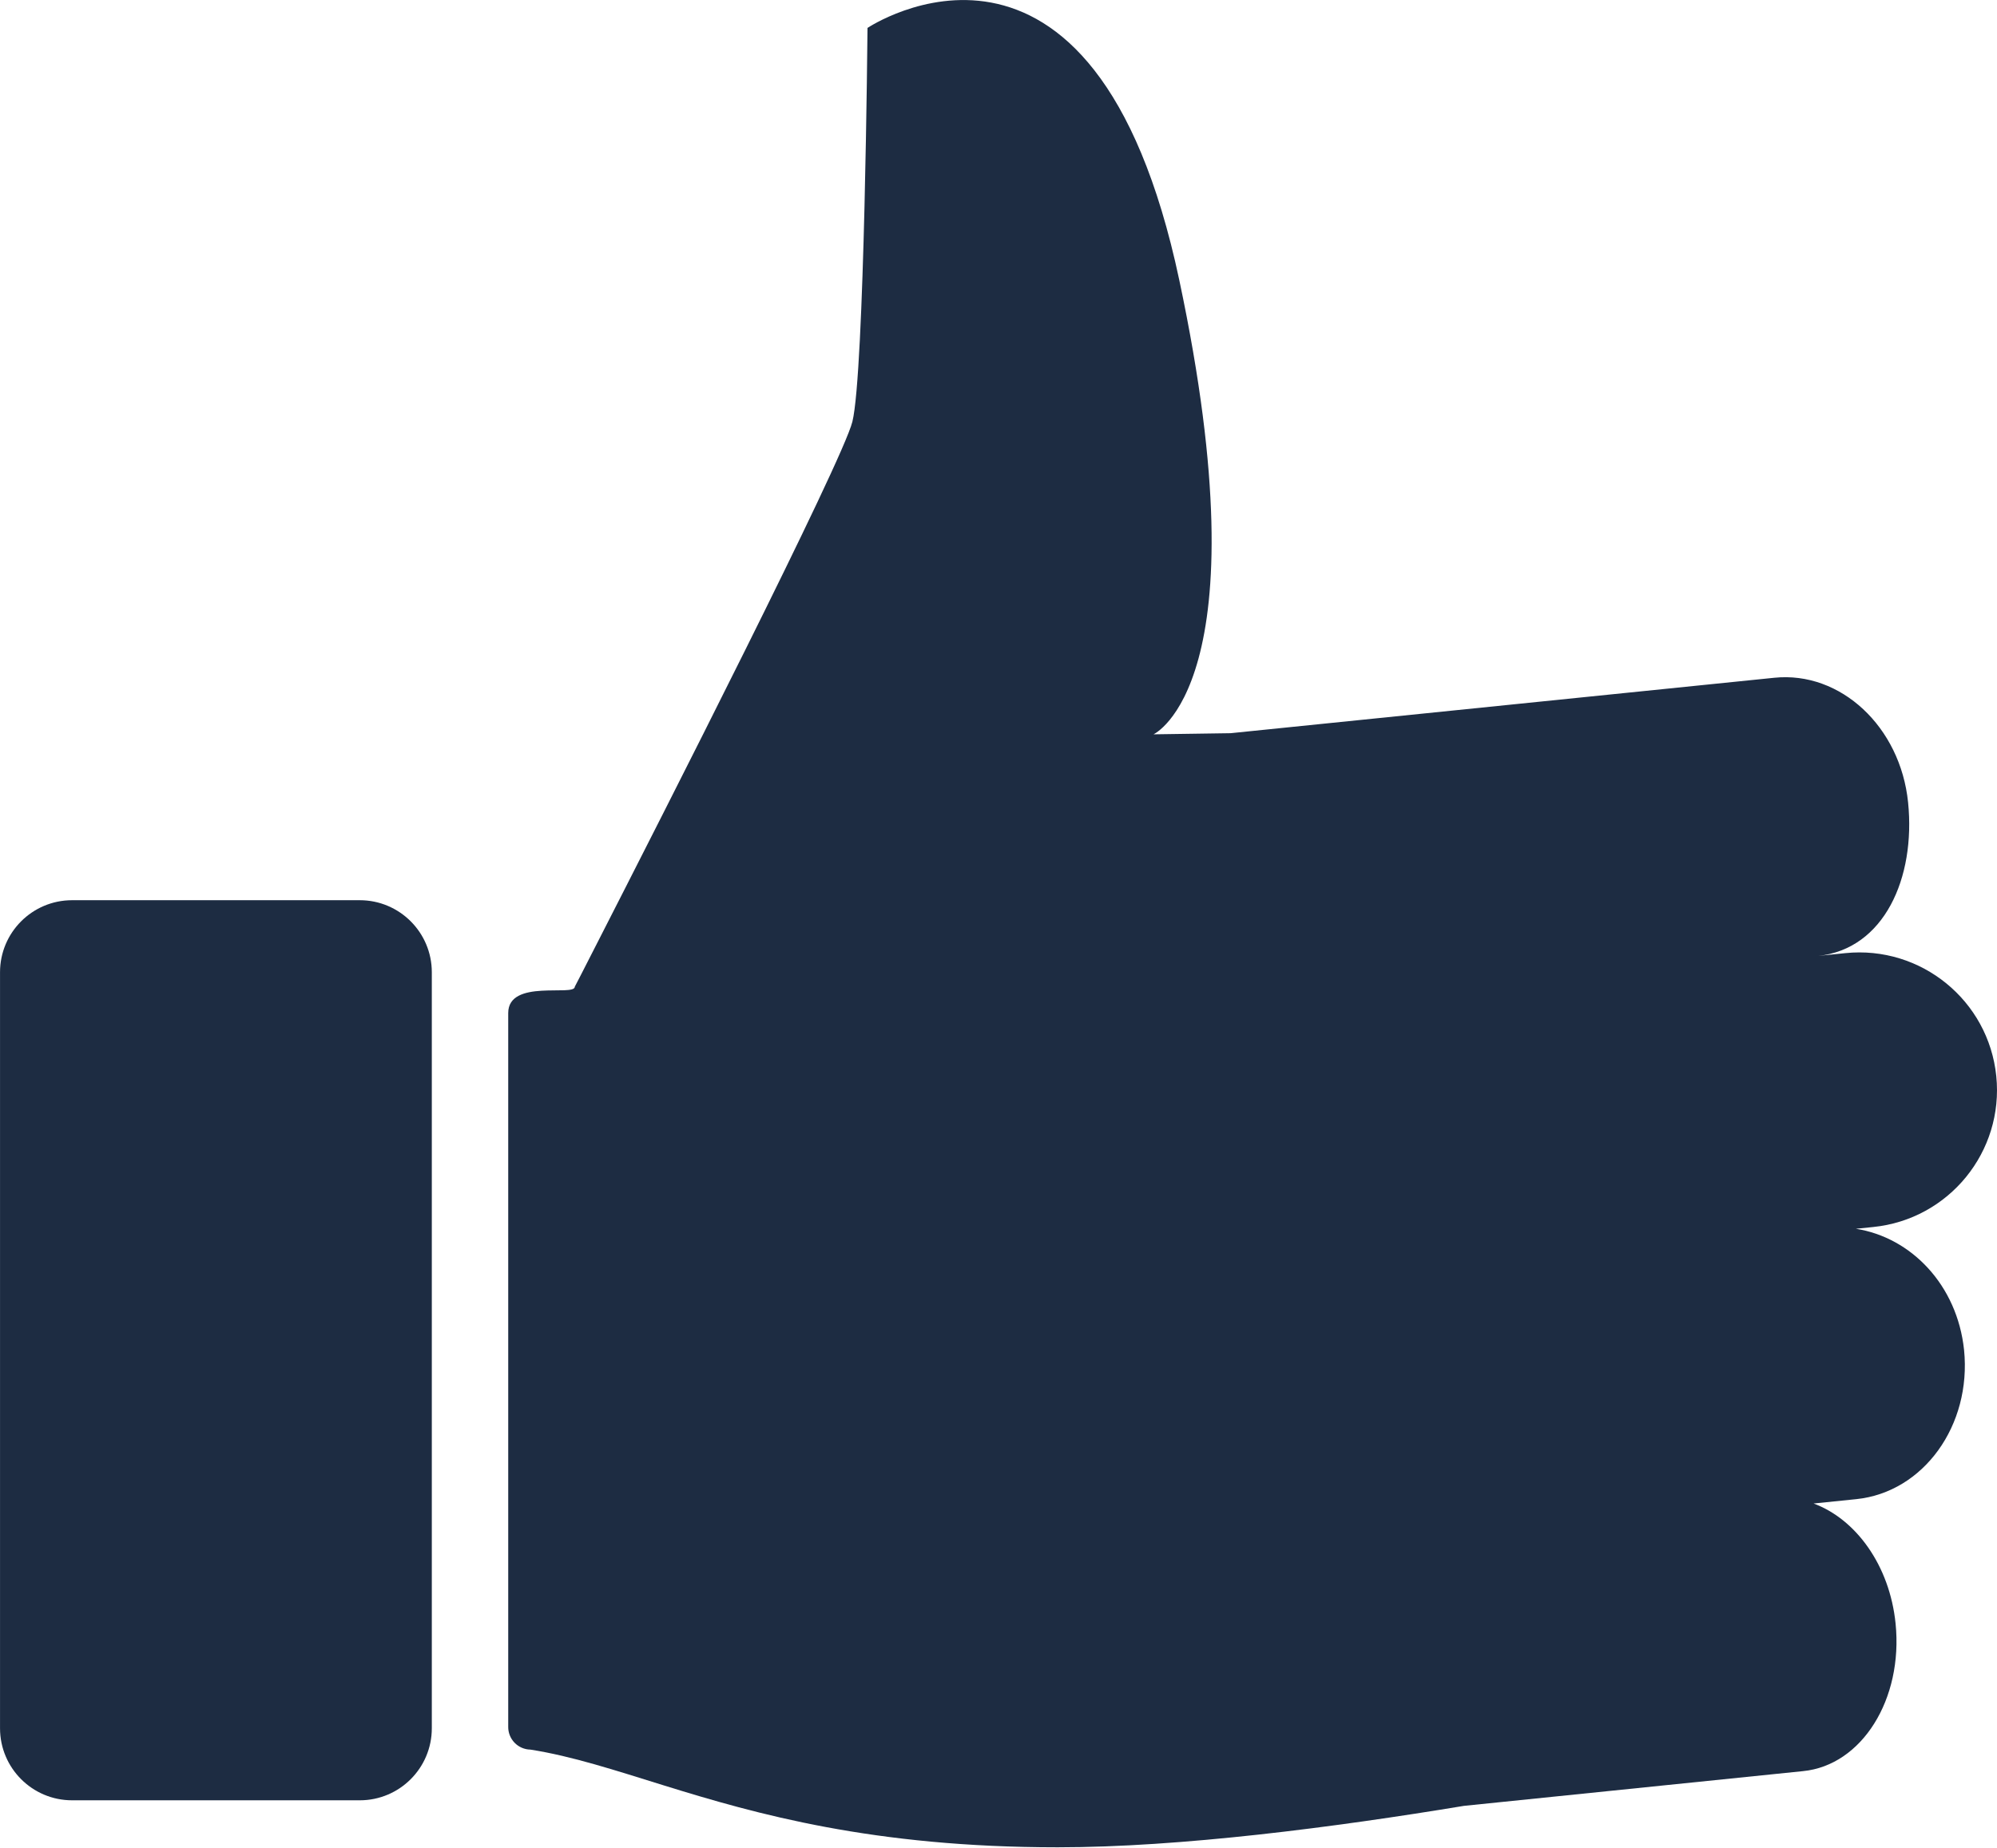
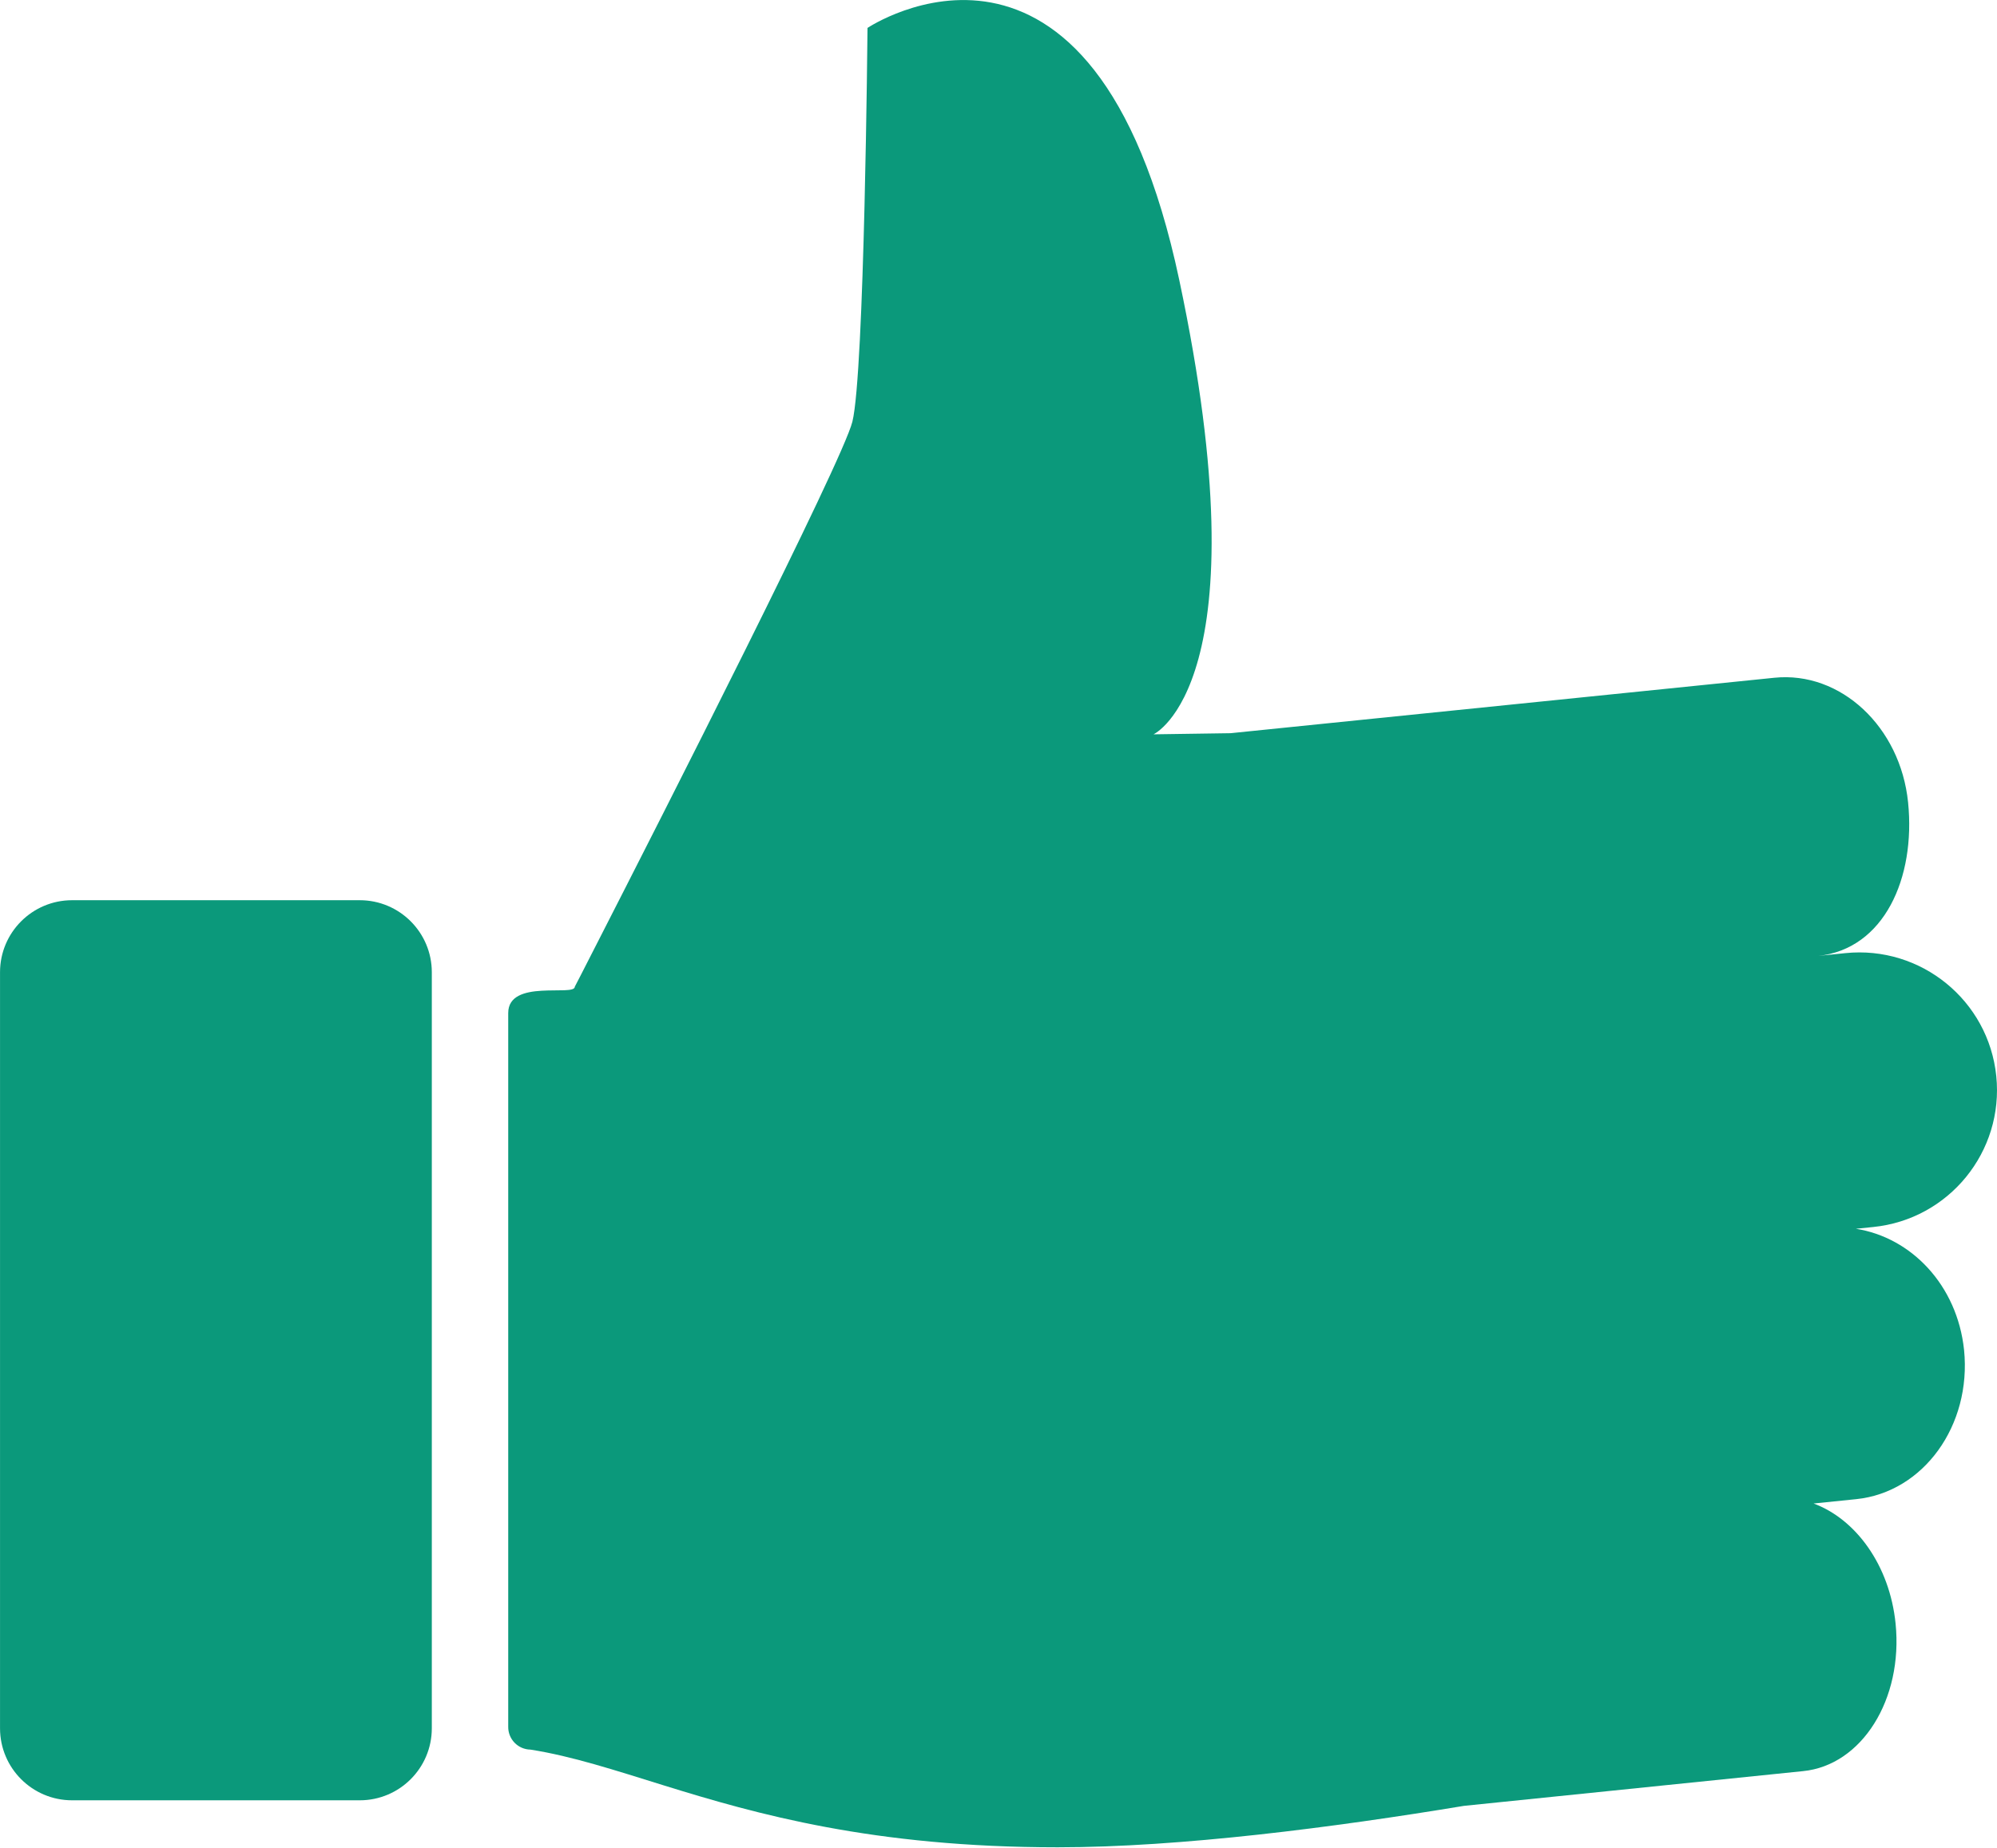
<svg xmlns="http://www.w3.org/2000/svg" id="_89e663a5-9a88-4bfb-be89-a54ff9eec3fd" data-name="89e663a5-9a88-4bfb-be89-a54ff9eec3fd" viewBox="0 0 690 638.42">
  <style>
		.cls-1{ 
- 			fill:#1d2c42;
+ 			fill:#0b997b;
			

		}

		#popup1 {

				transform-origin:  350px 300px;
			    animation: popout 4s  infinite;
			    transition-timing-function: cubic-bezier(0.25, 0.1, 0.25, 1);
			}
			@keyframes popout {
			    0%{
			    transform:scale(0);
			 
			    }
			    15%{
			    transform:scale(0.5);
			    }
			    16%{
			    transform:scale(0.4);
			    }
			    19%{
			    transform:scale(0.5);
			    }
			    21%{
			    transform:scale(0.45);
			    }
			    22%,100%{
			    transform:scale(0.5);
			    }

			}
	</style>
  <g id="popup1">
    <path class="cls-1" id="popup" d="M353.59,506.67s3-5.75,7.82-15.26c22.25-43.53,84.61-166.13,88.09-180,4.2-16.92,5.23-136.1,5.23-136.1s78.13-52.39,107.72,87.13-8.91,157-8.91,157l26.65-.39,187.87-19.16c22.89-2.34,43.56,16.95,46.21,43.08s-8.31,50.72-31.15,53.06l-61.3,6.25h0l70.77-7.22a47.57,47.57,0,0,1,9.65,94.65h0l-6,.61c19.12,3,35,19.46,37.37,41.87,2.64,26.13-14.06,49.19-37.24,51.57l-14.75,1.51c14.57,5.37,26.29,21.33,28.33,41.49,2.64,26.13-11.64,49-32,51L660.82,789.76c-44.73,7.4-97.85,14.32-140.38,14.32-63.81,0-104.16-11.49-135.9-21.33-17.16-5.32-31.81-10.16-46.28-12.43a7.8,7.8,0,0,1-7.67-7.94c0-.11,0-.23,0-.35V515.76C330.6,503.84,353.59,510.16,353.59,506.67Z" transform="translate(-154.99 -165.66)" />
    <path class="cls-1" id="popup" d="M279.27,476.77H179.9A24.9,24.9,0,0,0,155,501.67V762.94a24.9,24.9,0,0,0,24.91,24.9h99.38a24.9,24.9,0,0,0,24.9-24.9V501.67a24.9,24.9,0,0,0-24.91-24.9Z" transform="translate(-154.99 -165.66)" />
  </g>
</svg>
